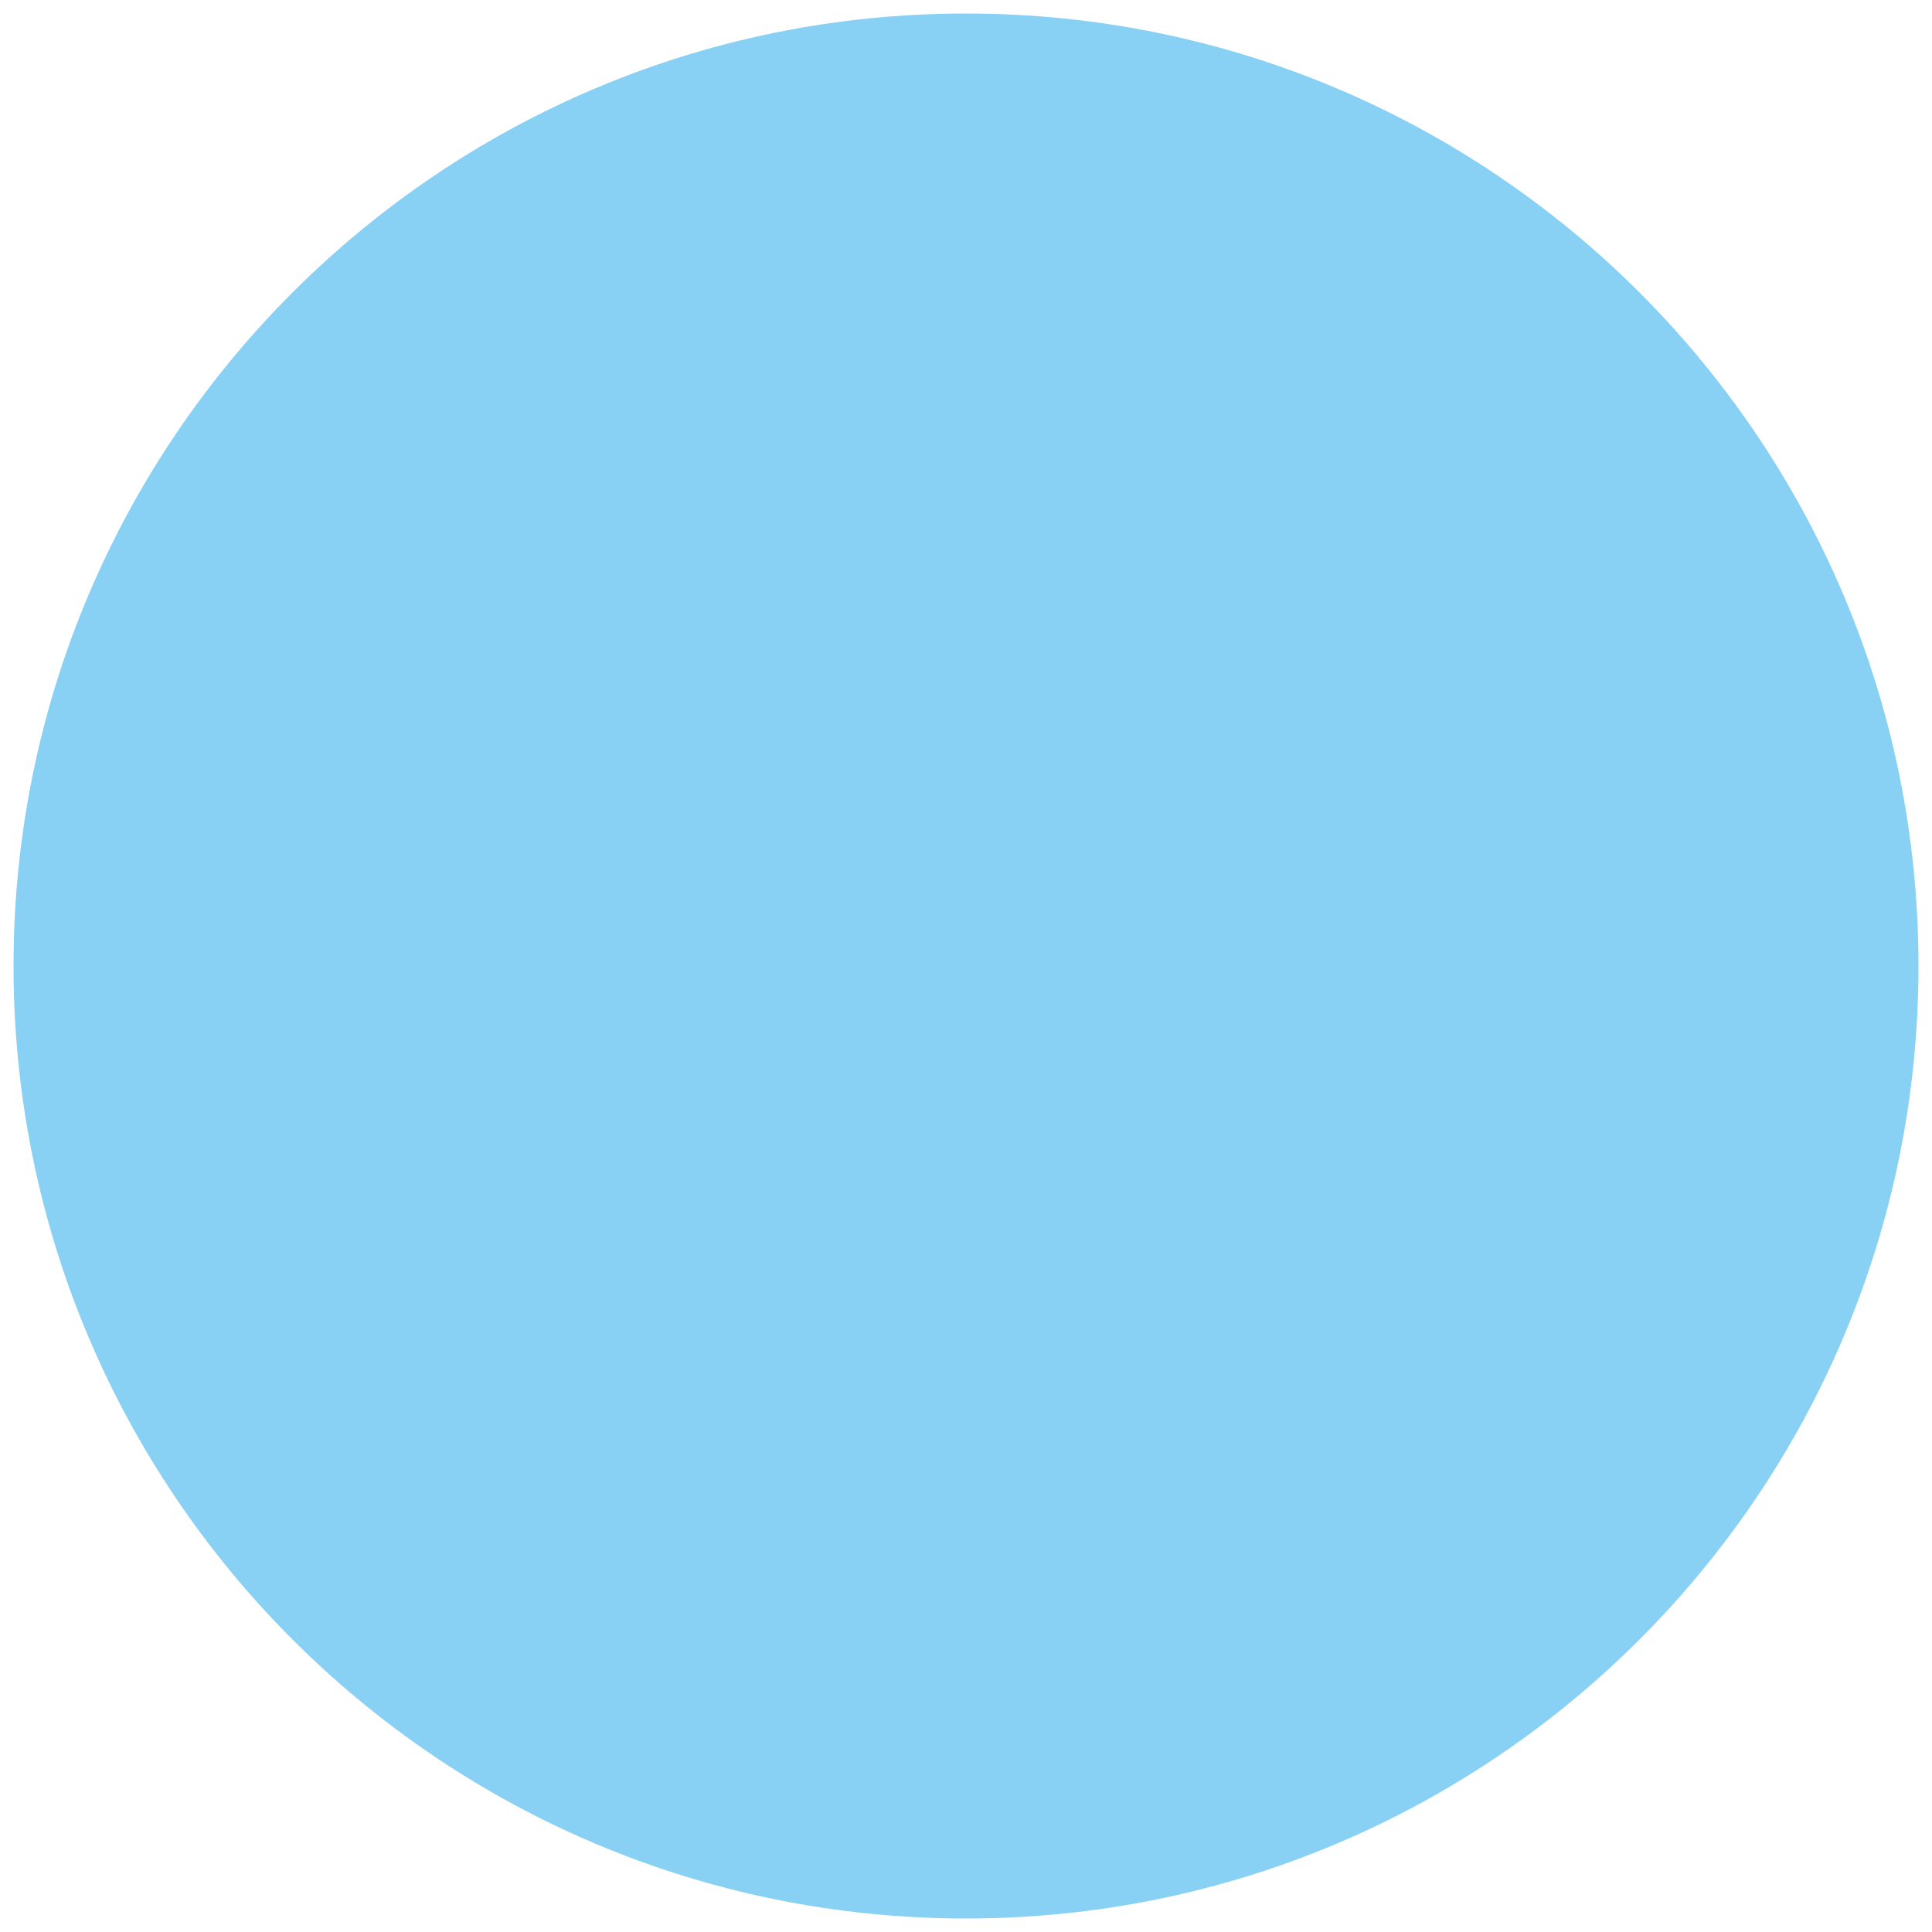
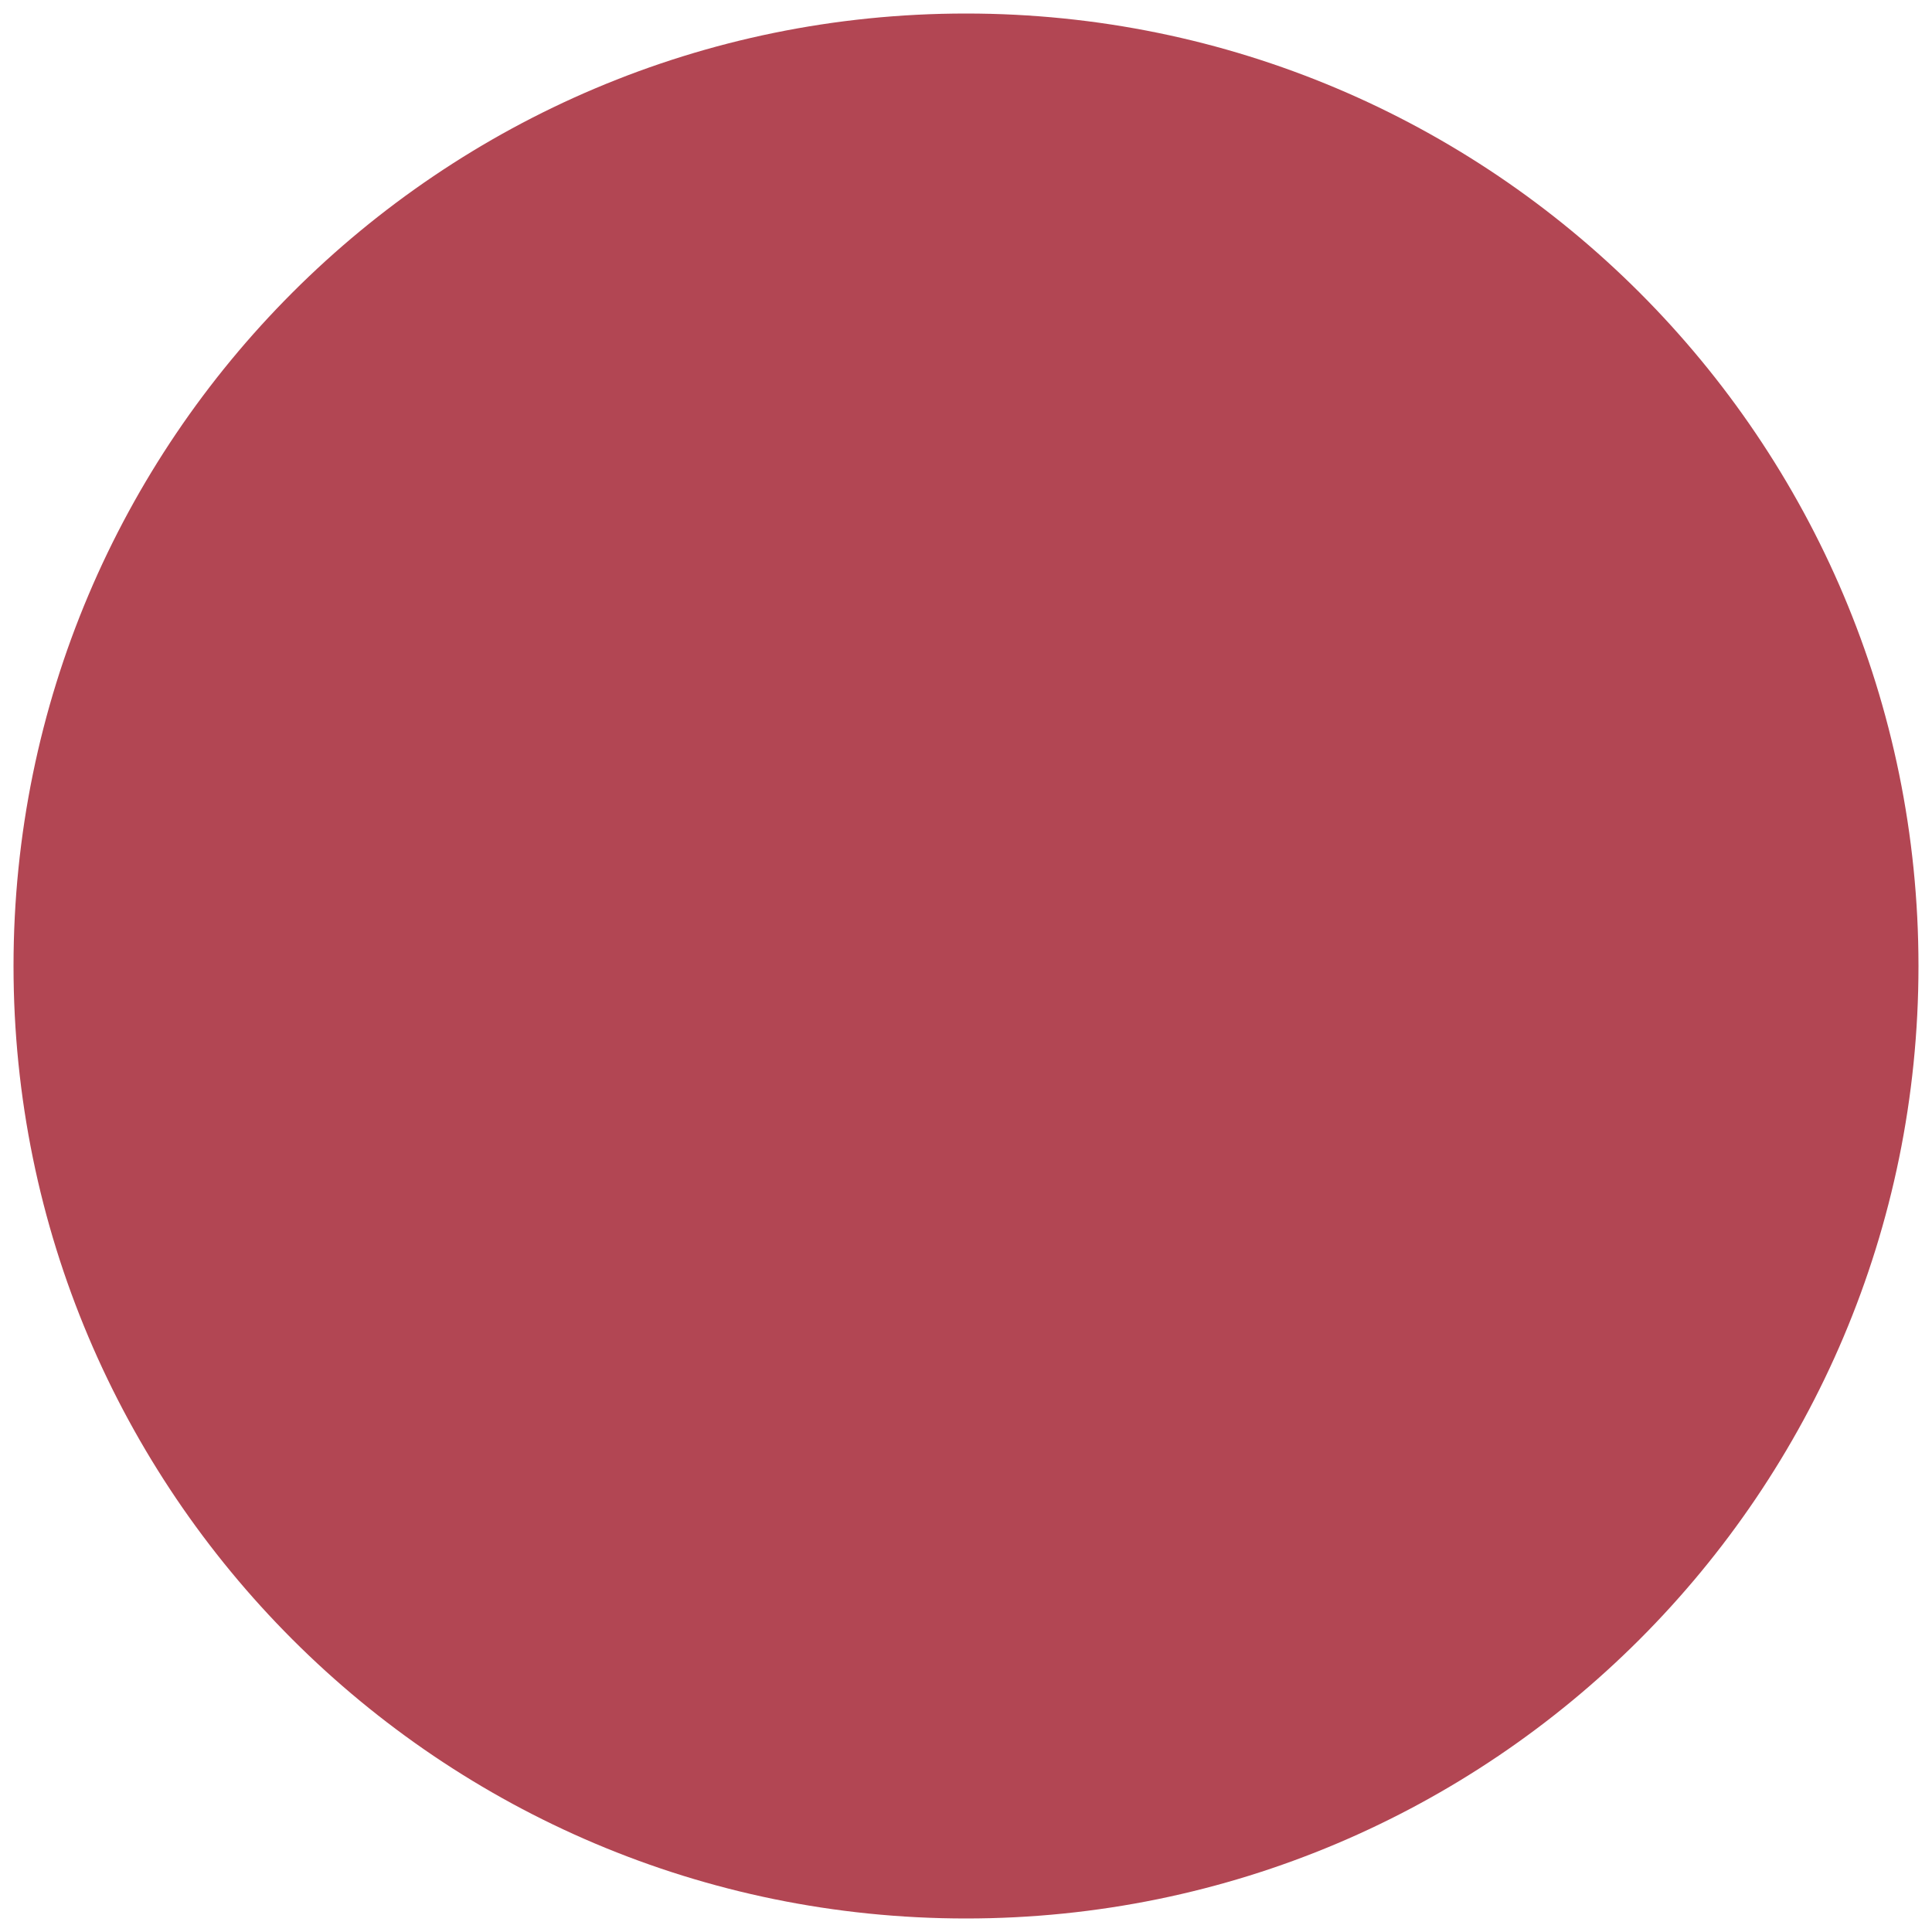
<svg xmlns="http://www.w3.org/2000/svg" version="1.1" id="Layer_1" x="0px" y="0px" viewBox="0 0 100 100" style="enable-background:new 0 0 100 100;" xml:space="preserve">
  <style type="text/css">
- 	.st0{fill:#88D0F4;}
+ 	.st0{fill:#B24653;}
</style>
  <circle class="st0" cx="50" cy="50" r="49.3" />
</svg>
